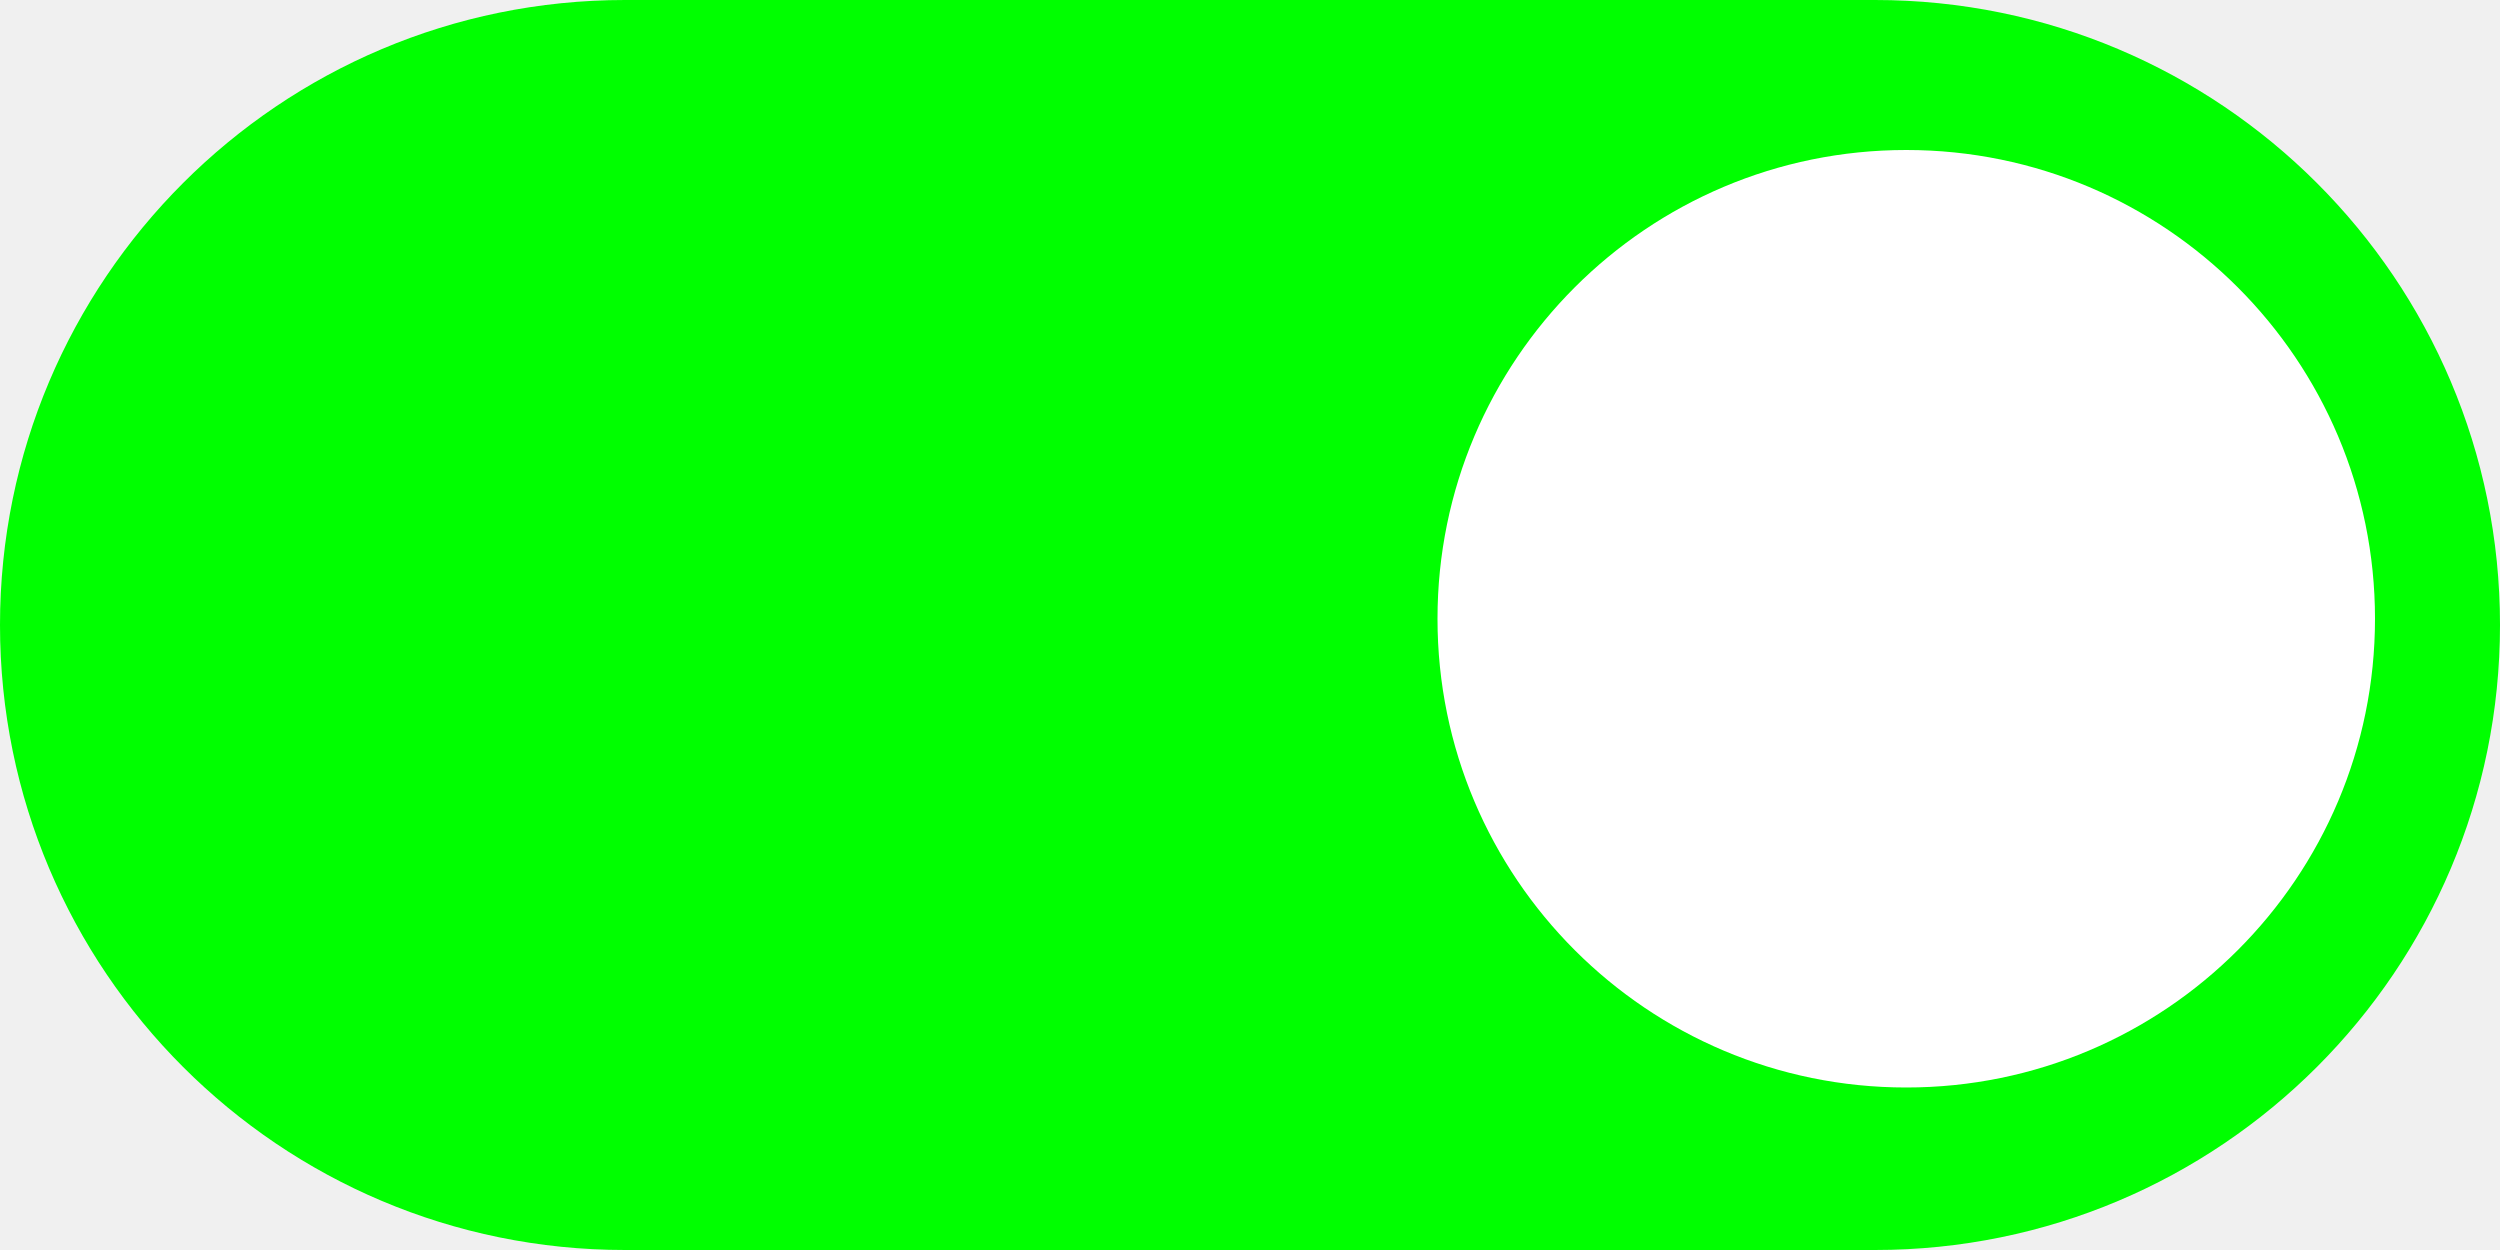
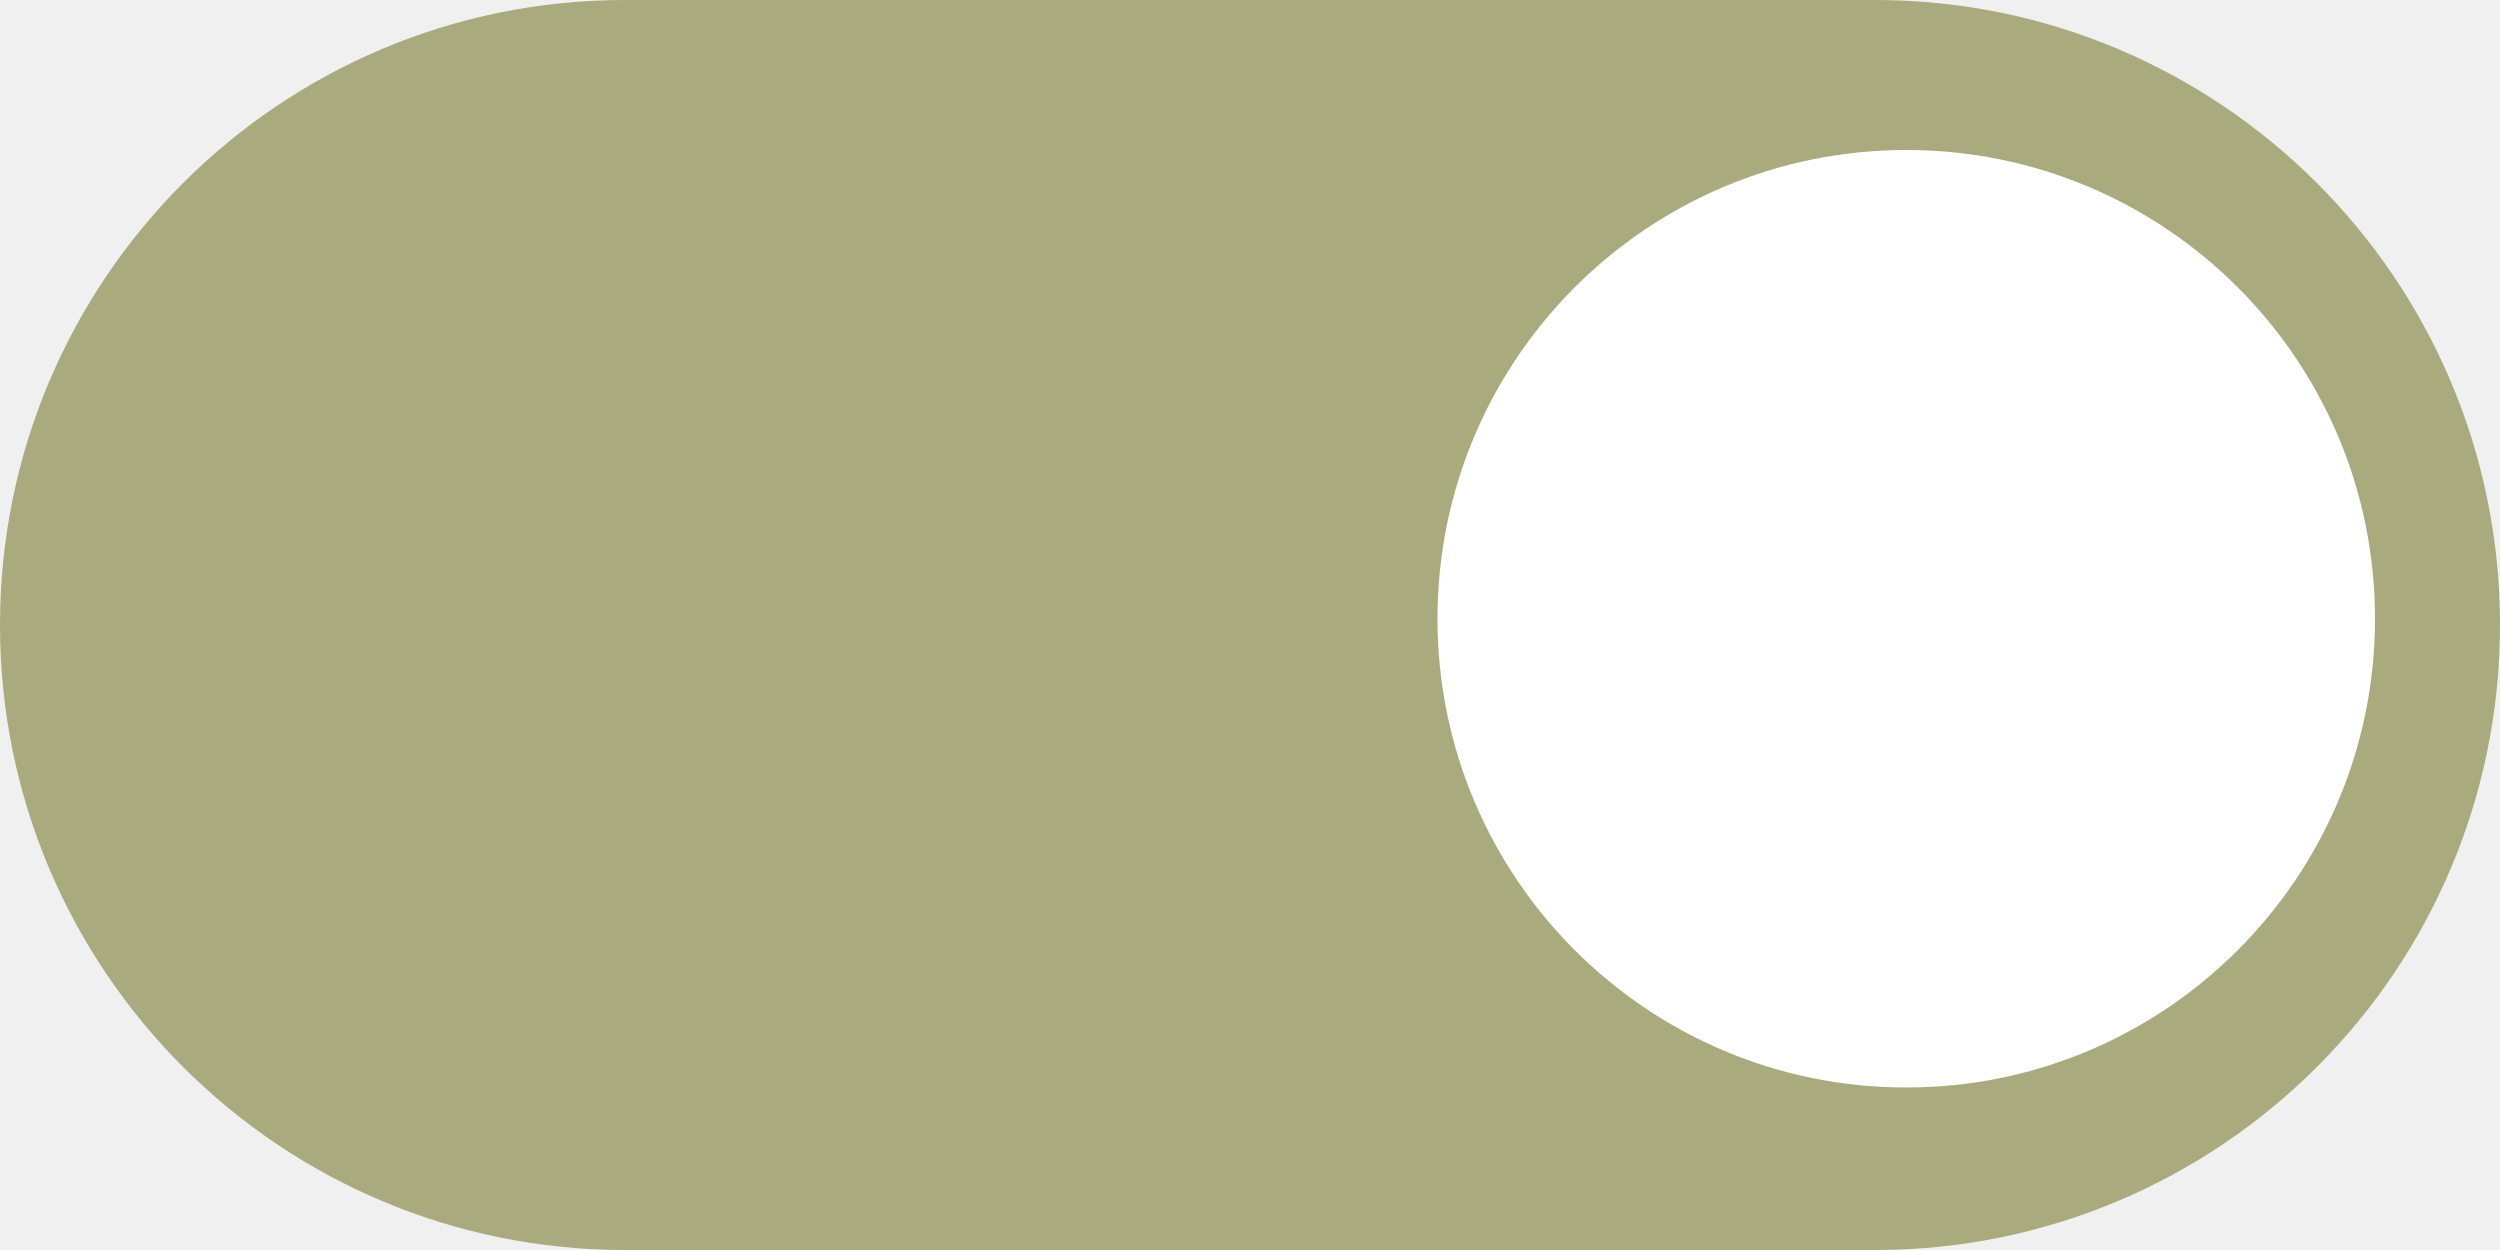
<svg xmlns="http://www.w3.org/2000/svg" width="50" height="25" viewBox="0 0 50 25" fill="none">
-   <rect width="50" height="25" rx="12.5" fill="#00ff00" />
+   <rect width="50" height="25" rx="12.5" fill="#aaaa7f" />
  <circle cx="38.125" cy="12.375" r="9.375" fill="white" />
</svg>
